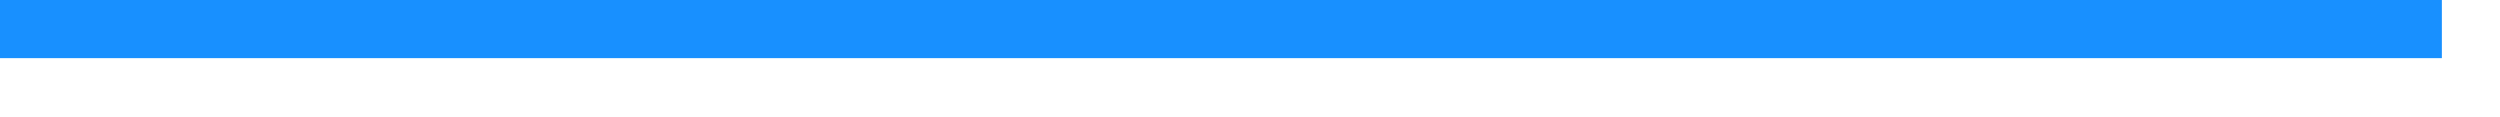
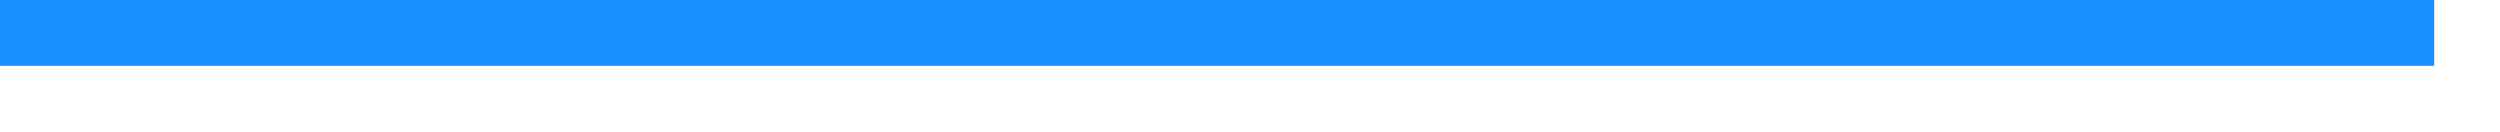
- <svg xmlns="http://www.w3.org/2000/svg" version="1.1" width="43px" height="2px">
-   <g transform="matrix(1 0 0 1 -295 -71 )">
-     <path d="M 295 71.5  L 337 71.5  " stroke-width="1" stroke="#1890ff" fill="none" />
+ <svg xmlns="http://www.w3.org/2000/svg" version="1.1" width="38px" height="2px">
+   <g transform="matrix(1 0 0 1 -421 -71 )">
+     <path d="M 421 71.5  L 458 71.5  " stroke-width="1" stroke="#1890ff" fill="none" />
  </g>
</svg>
